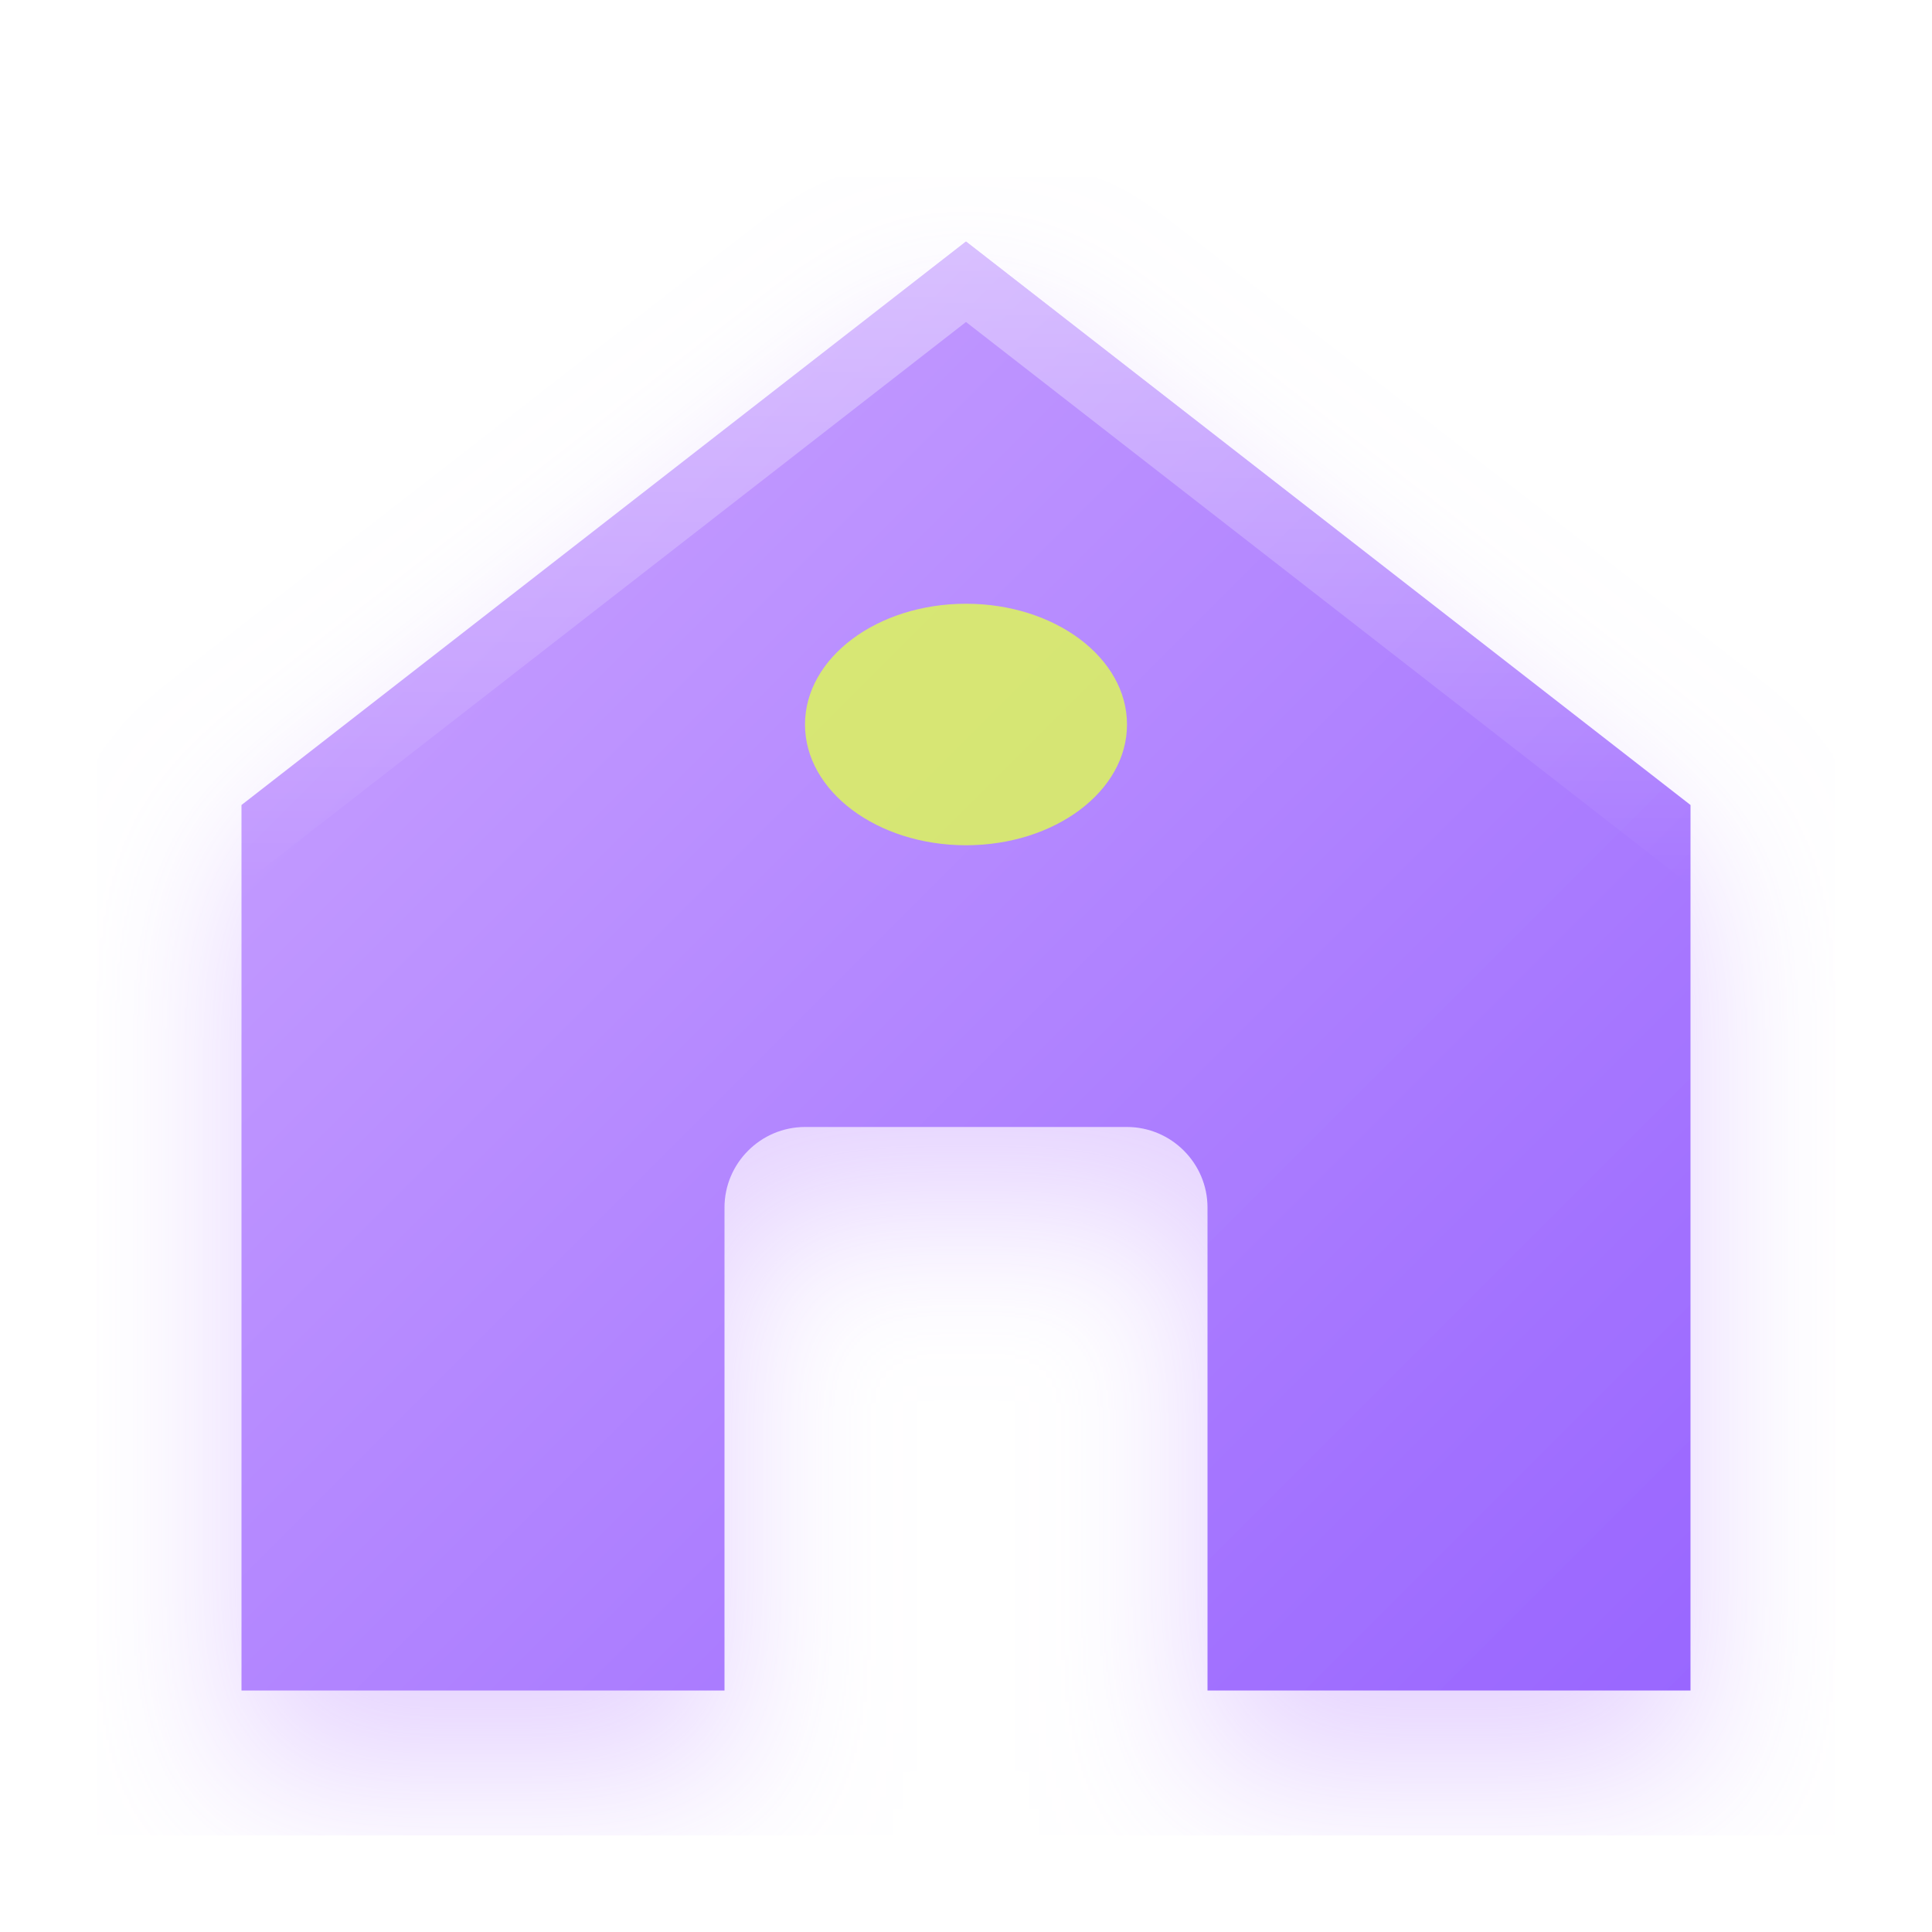
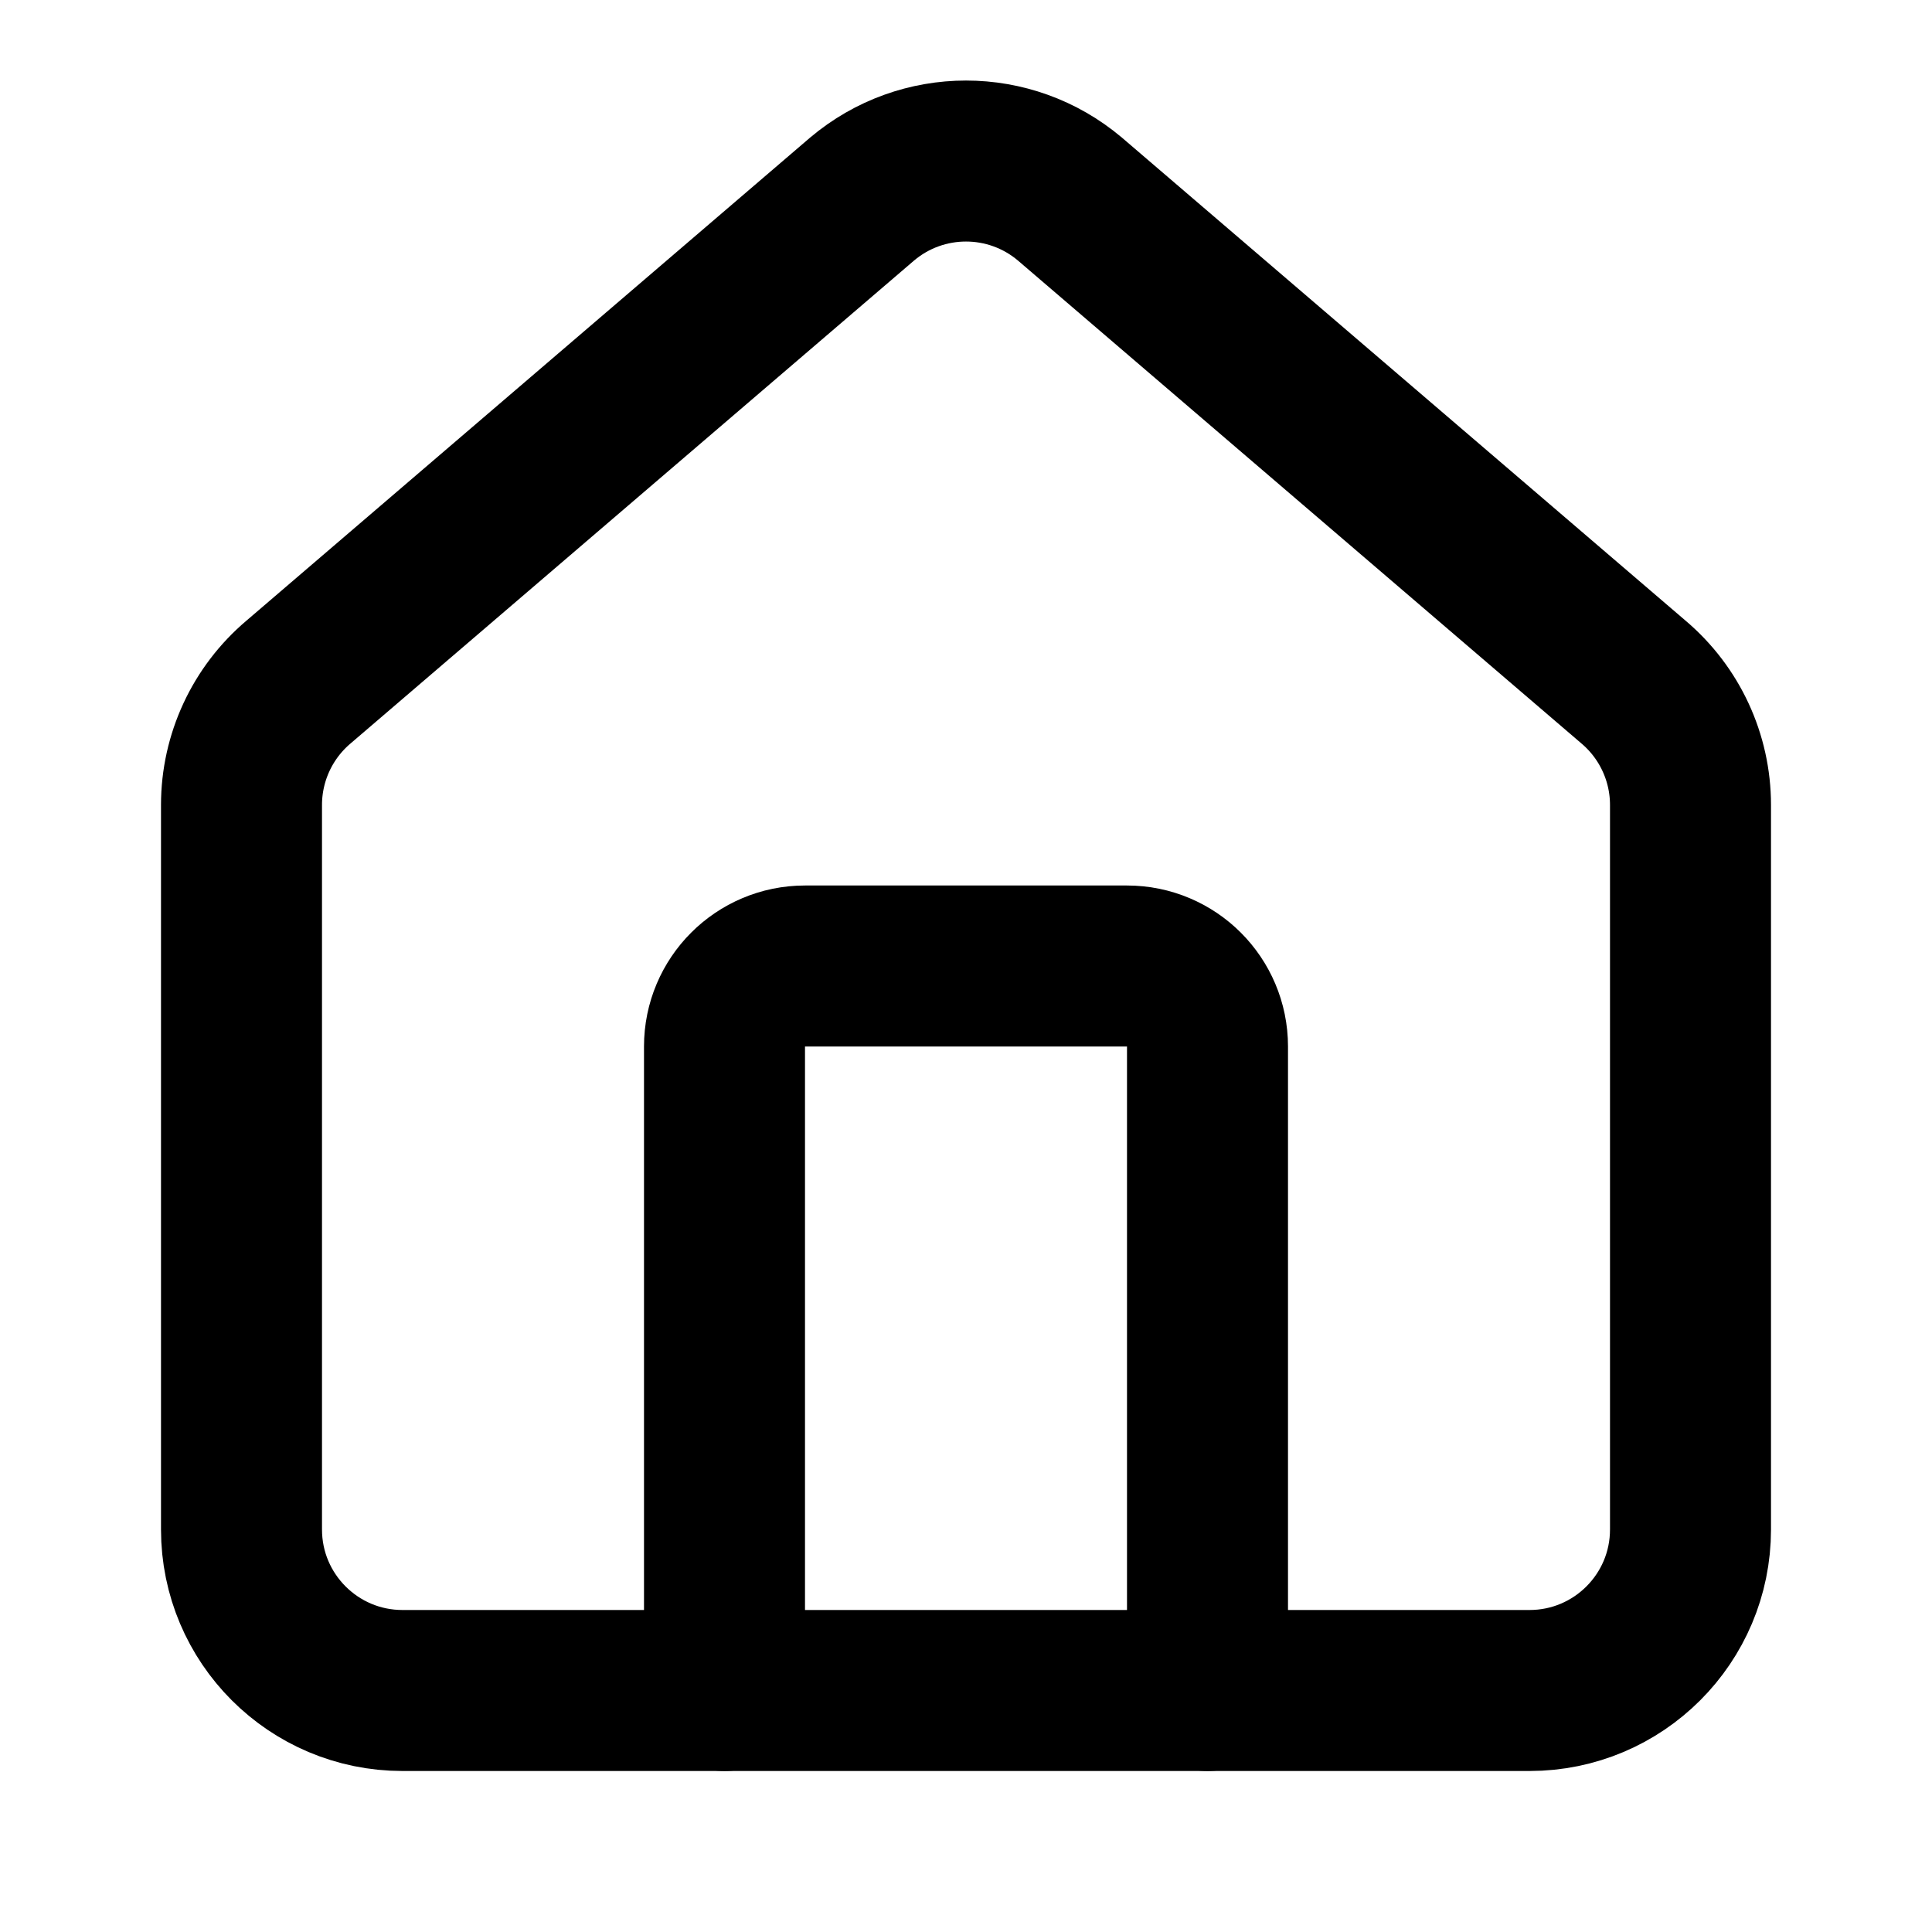
- <svg width="28" height="28" viewBox="0 0 48 48" fill="none" class="">
-   <defs>
-     <linearGradient id="home-grad" x1="0%" y1="0%" x2="100%" y2="100%">
-       <stop offset="0%" stop-color="#cca6ff" />
-       <stop offset="100%" stop-color="#9966ff" />
-     </linearGradient>
-     <linearGradient id="home-shine" x1="0%" y1="0%" x2="0%" y2="100%">
-       <stop offset="0%" stop-color="#ffffff" stop-opacity="0.4" />
-       <stop offset="100%" stop-color="#ffffff" stop-opacity="0" />
-     </linearGradient>
-     <filter id="home-shadow">
-       <feDropShadow dx="0" dy="2" stdDeviation="2" flood-color="#cca6ff" flood-opacity="0.5" />
-     </filter>
-   </defs>
-   <path d="M24 6L6 20V42H18V30C18 28.9 18.9 28 20 28H28C29.1 28 30 28.9 30 30V42H42V20L24 6Z" fill="url(#home-grad)" filter="url(#home-shadow)" />
-   <path d="M24 6L6 20V22L24 8L42 22V20L24 6Z" fill="url(#home-shine)" />
-   <ellipse cx="24" cy="18" rx="4" ry="3" fill="#dffd51" opacity="0.8" />
+ <svg xmlns="http://www.w3.org/2000/svg" width="26" height="26" viewBox="0 0 24 24" fill="none" stroke="currentColor" stroke-width="2" stroke-linecap="round" stroke-linejoin="round" class="lucide lucide-house">
+   <path d="M15 21v-8a1 1 0 0 0-1-1h-4a1 1 0 0 0-1 1v8" />
+   <path d="M3 10a2 2 0 0 1 .709-1.528l7-5.999a2 2 0 0 1 2.582 0l7 5.999A2 2 0 0 1 21 10v9a2 2 0 0 1-2 2H5a2 2 0 0 1-2-2z" />
</svg>
